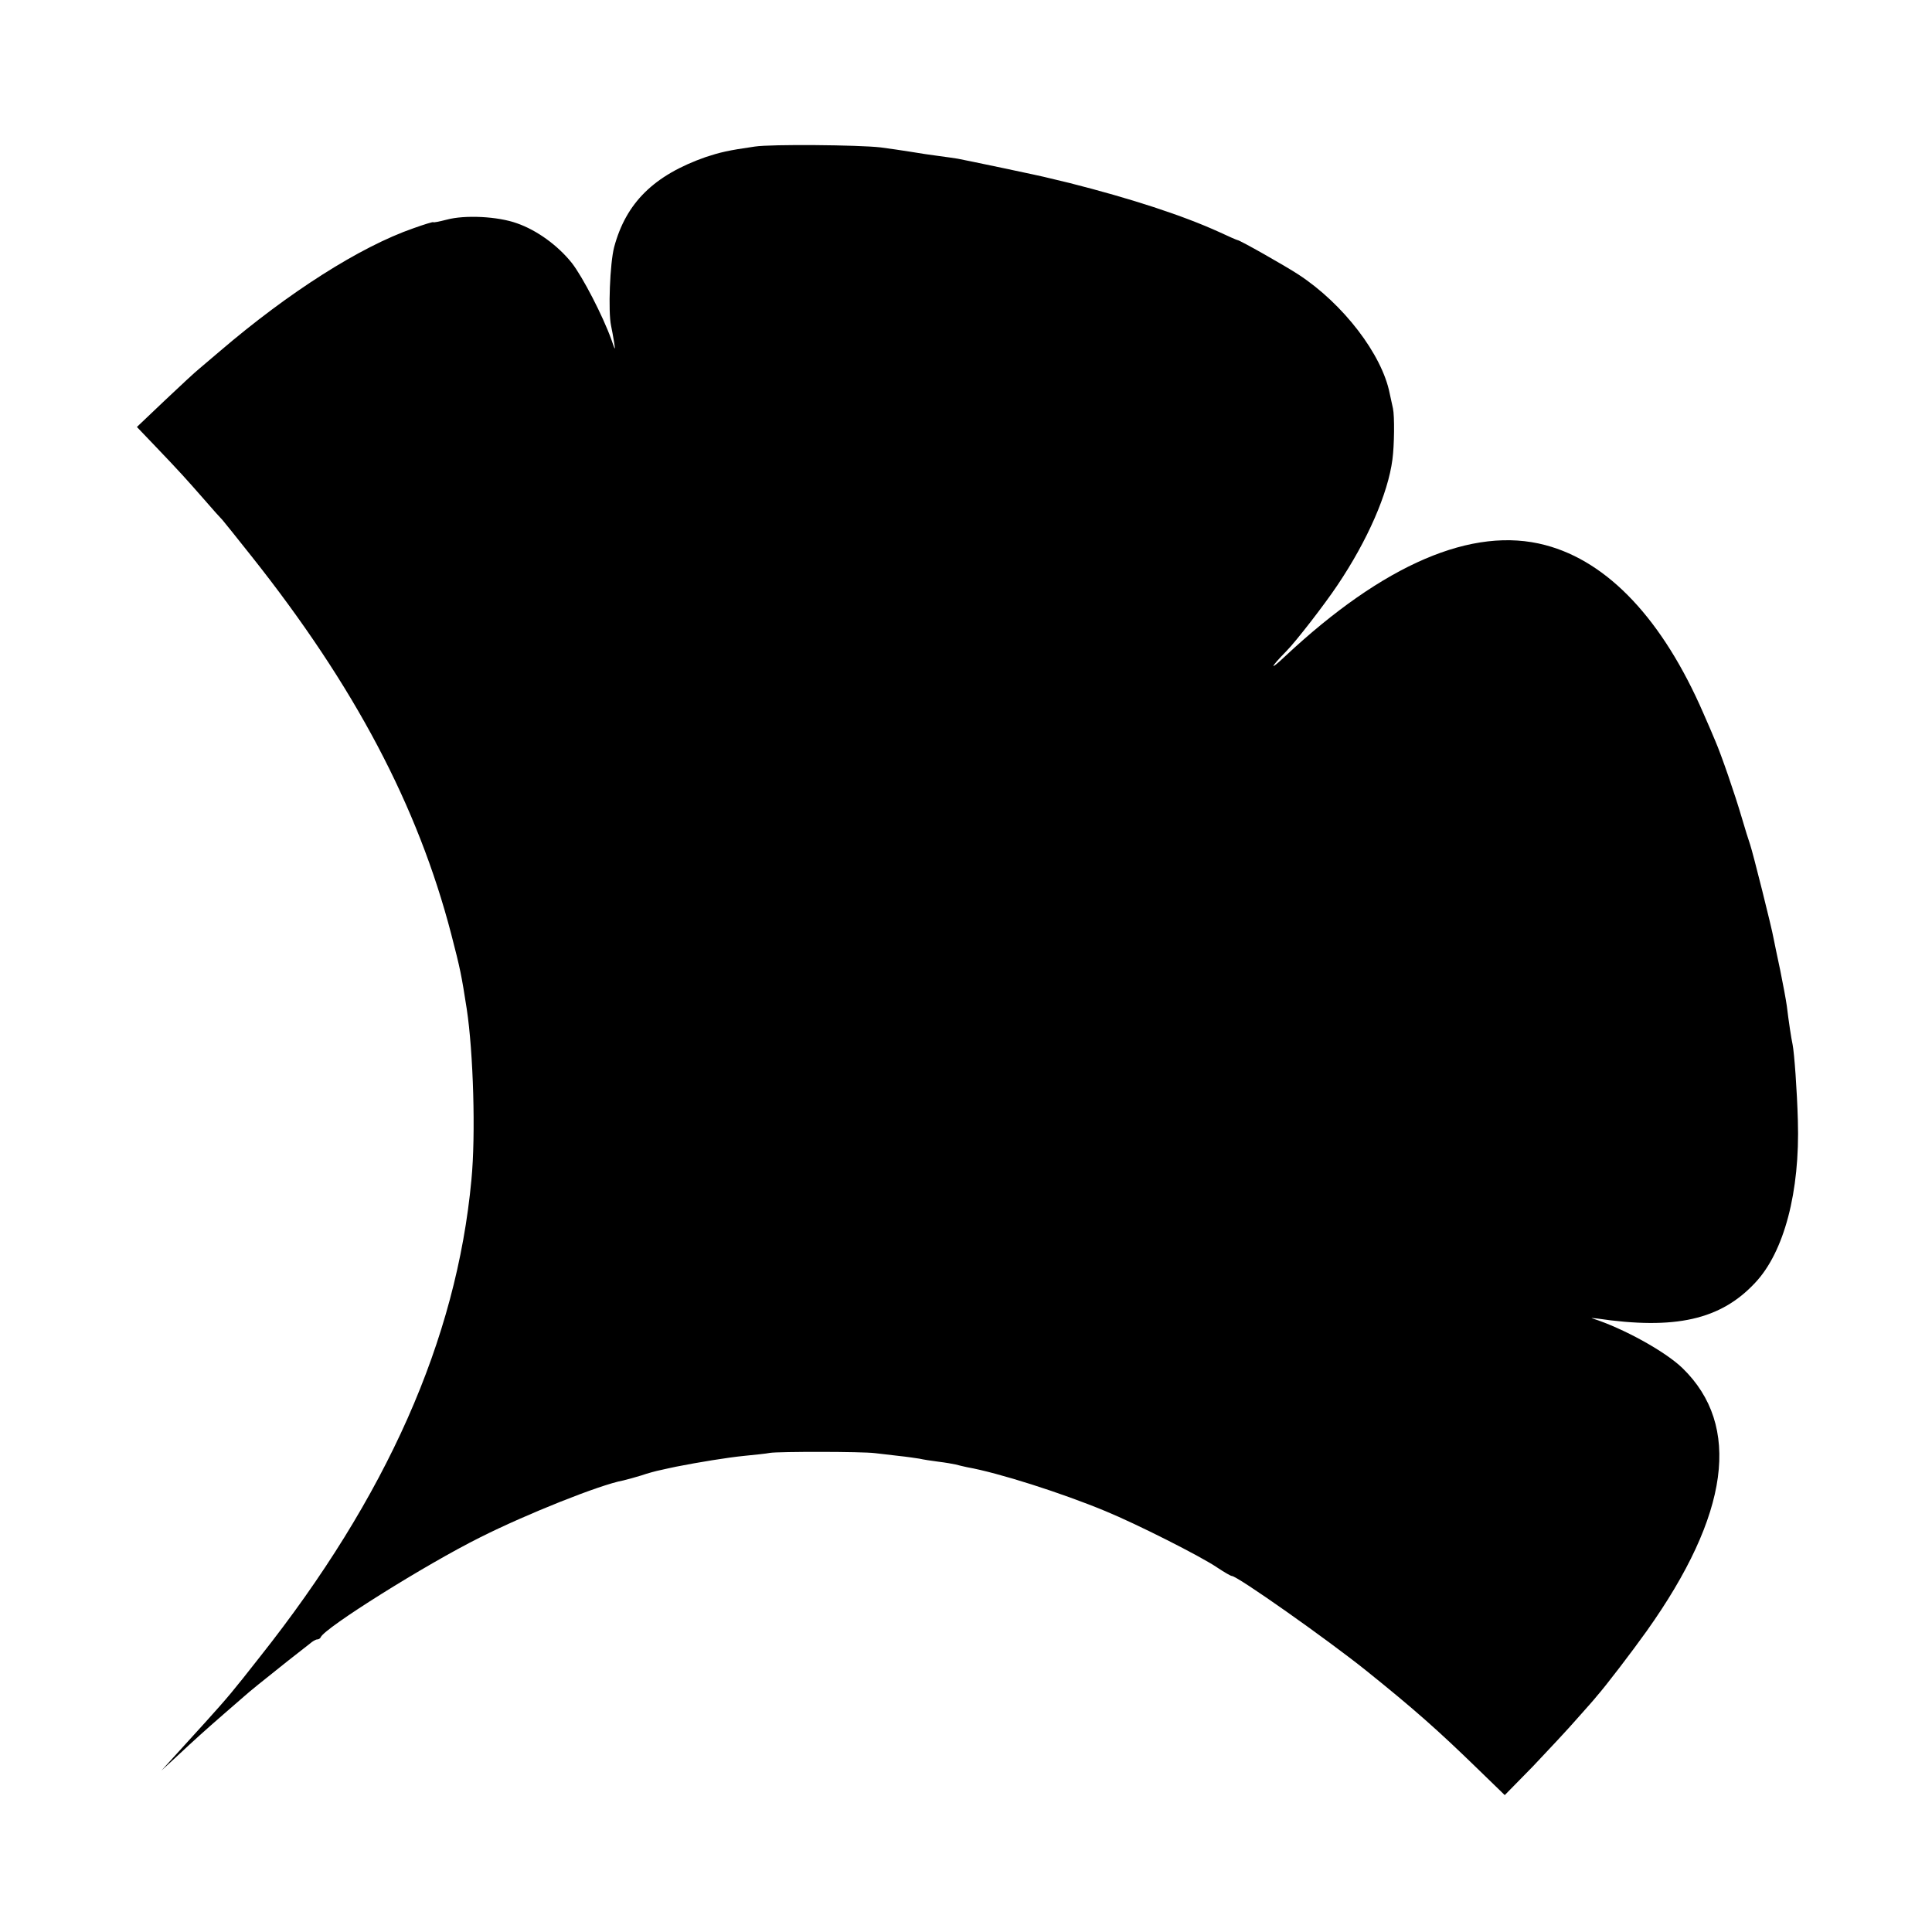
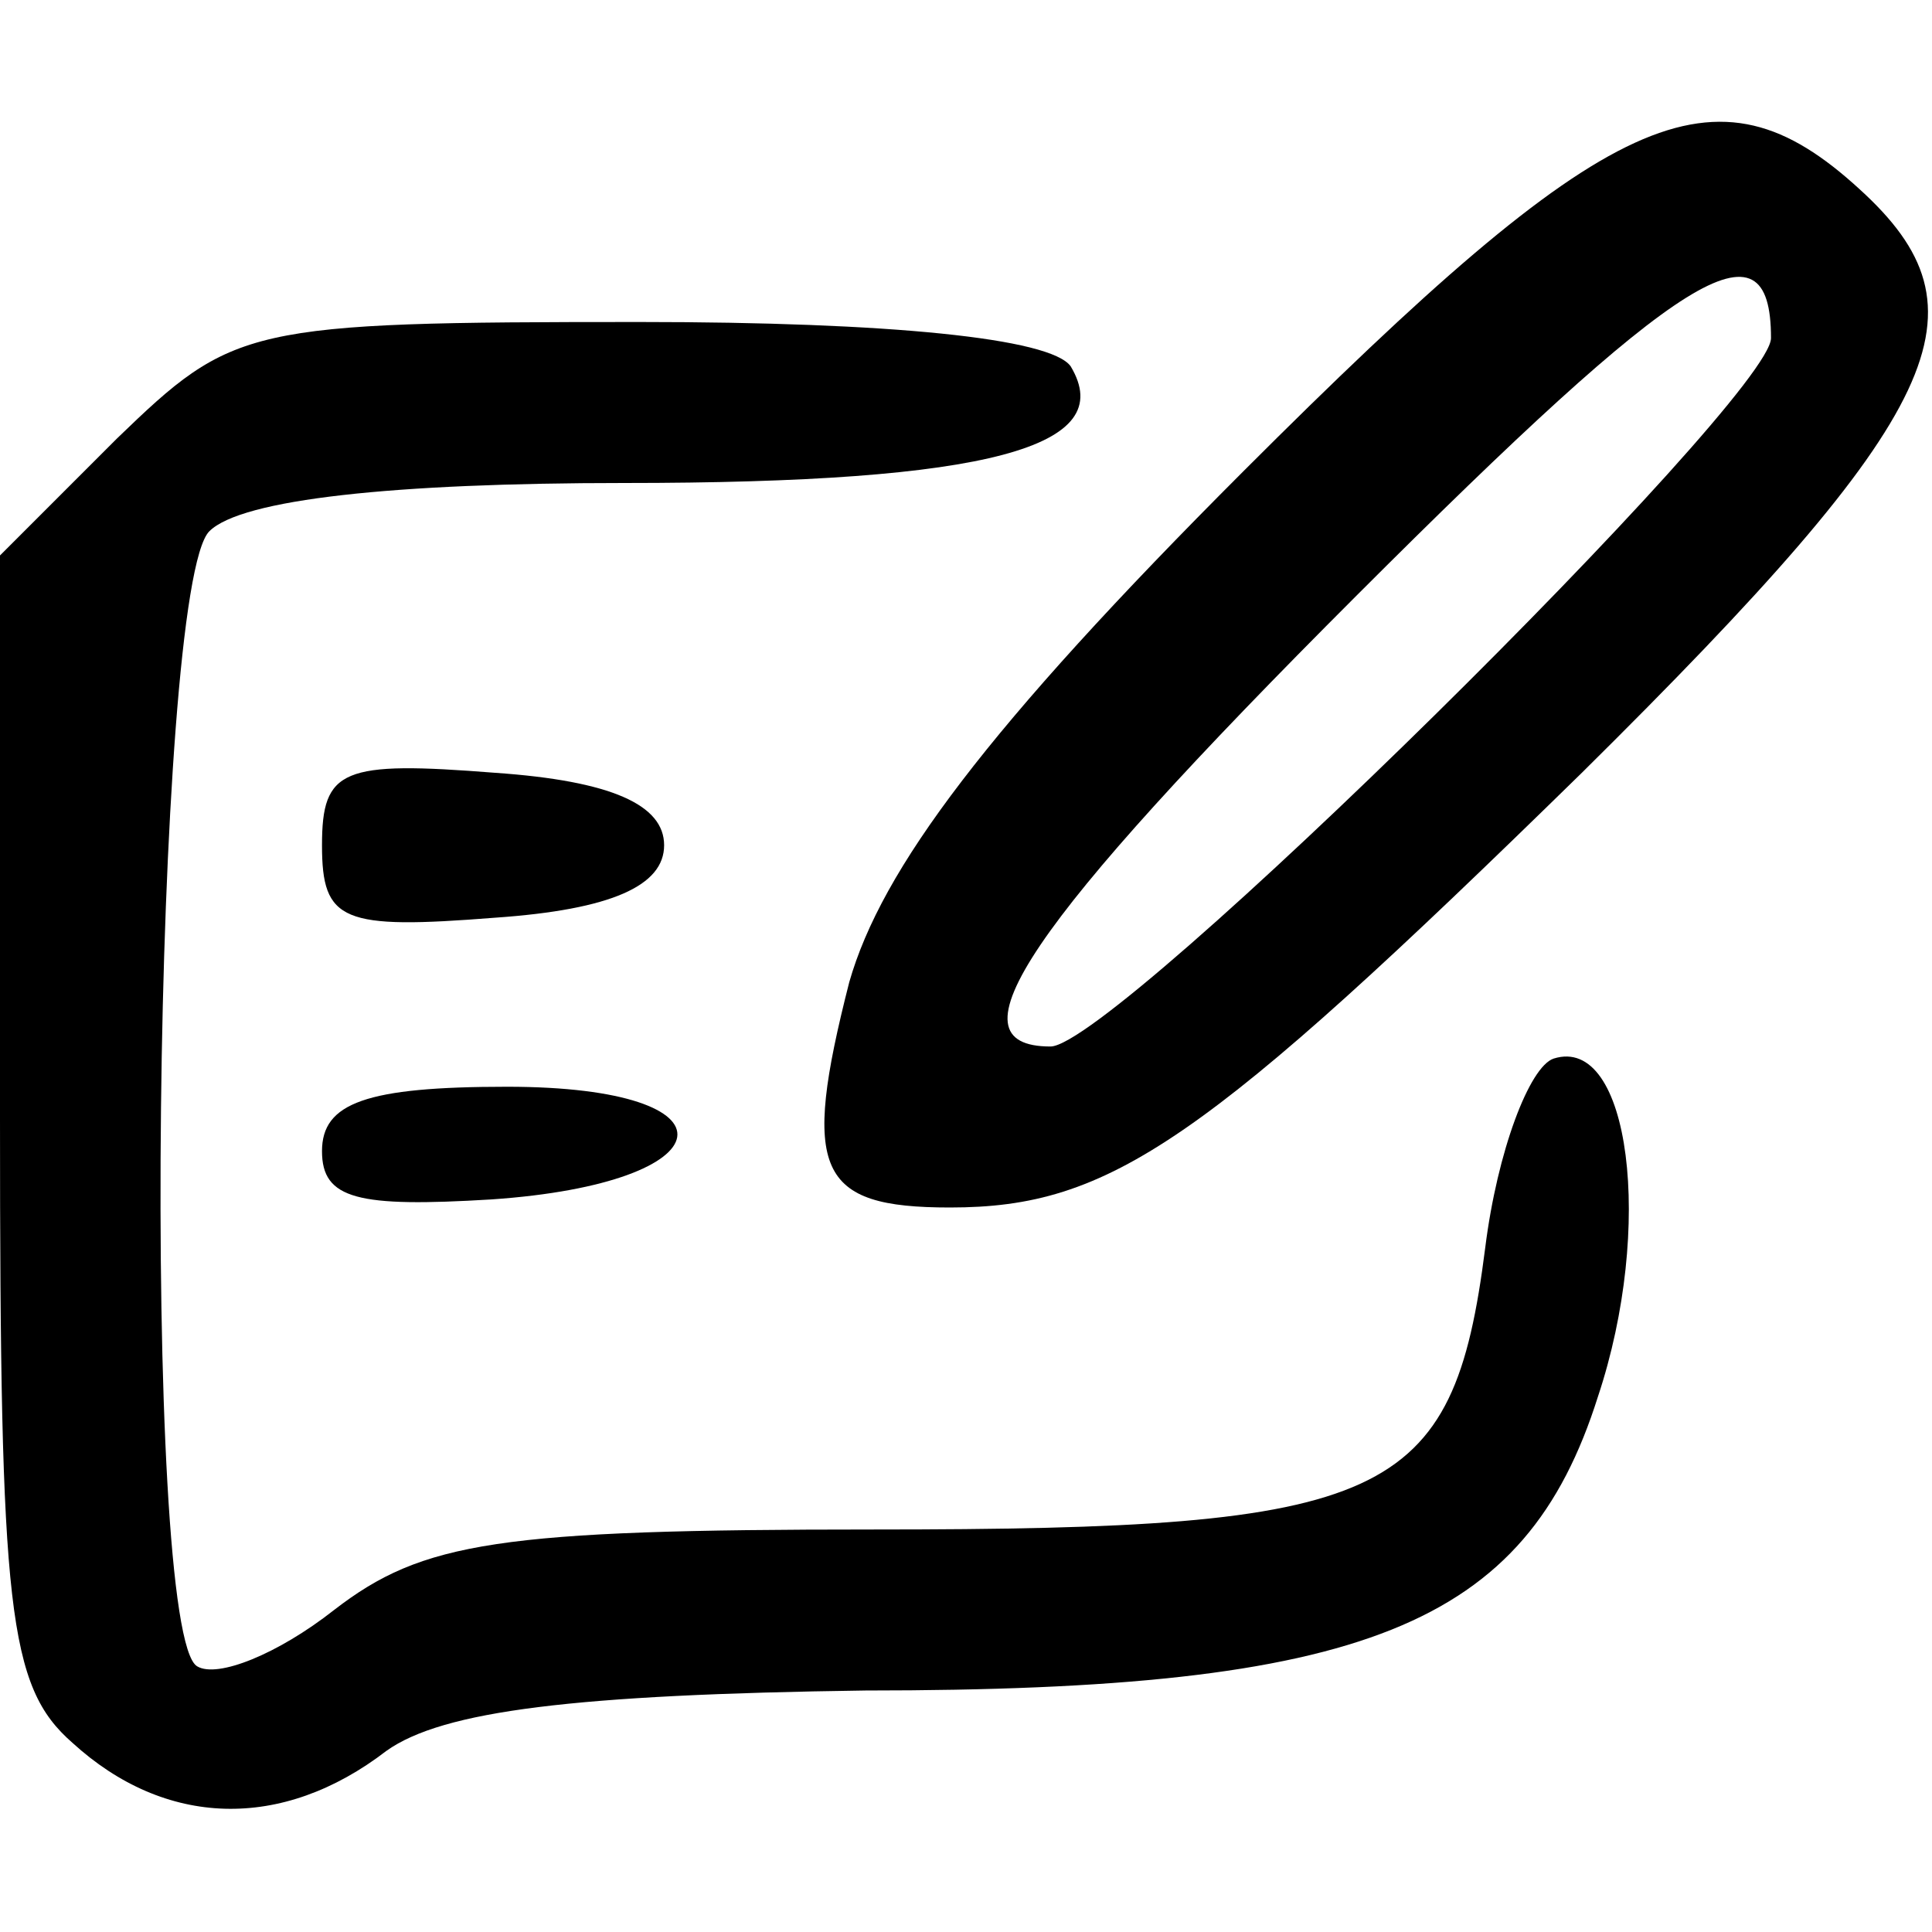
- <svg xmlns="http://www.w3.org/2000/svg" version="1.0" width="700pt" height="700pt" viewBox="0 0 700 700" preserveAspectRatio="xMidYMid meet">
-   <g transform="translate(0,700) scale(0.1,-0.1)" fill="#000000" stroke="none">
-     <path d="M2735 6469 c-98 -14 -126 -21 -178 -38 -188 -66 -289 -166 -332 -327 -15 -58 -22 -232 -11 -284 3 -14 8 -41 11 -60 5 -32 4 -31 -10 10 -31 86 -104 227 -143 277 -51 64 -127 119 -199 144 -69 25 -189 31 -255 13 -27 -7 -48 -11 -48 -9 0 2 -33 -8 -72 -22 -193 -67 -452 -232 -702 -446 -27 -23 -60 -51 -73 -62 -14 -11 -70 -63 -126 -116 l-101 -96 66 -69 c90 -94 114 -121 178 -194 30 -35 60 -68 66 -74 5 -6 53 -65 105 -131 374 -471 603 -905 724 -1370 33 -127 37 -148 56 -270 24 -157 33 -457 17 -620 -54 -579 -307 -1149 -767 -1729 -98 -125 -114 -144 -196 -235 -54 -59 -60 -66 -120 -132 l-40 -44 50 46 c76 71 104 96 175 158 36 31 70 61 76 66 14 13 72 60 154 125 36 28 73 57 83 65 9 8 21 15 26 15 5 0 11 3 13 8 14 34 381 264 578 362 167 84 435 191 518 206 13 3 42 11 65 18 23 8 56 17 72 20 17 4 41 9 55 12 81 16 185 33 245 39 39 4 81 8 95 11 32 5 334 5 380 -1 19 -2 58 -7 86 -10 29 -3 62 -8 75 -10 13 -3 44 -8 69 -11 25 -3 53 -8 62 -10 10 -3 29 -7 42 -10 113 -20 342 -93 501 -159 112 -46 346 -164 406 -205 24 -16 48 -30 52 -30 20 0 346 -230 487 -343 173 -139 259 -215 403 -355 l99 -96 102 104 c55 58 128 136 161 174 33 37 65 73 70 80 32 36 129 163 181 236 301 423 344 745 130 953 -63 61 -216 145 -326 180 -8 2 -1 2 15 0 284 -42 449 -5 574 129 105 111 163 330 155 588 -3 110 -13 245 -19 275 -5 23 -14 82 -21 140 -3 22 -14 81 -24 130 -11 50 -21 101 -24 115 -6 36 -75 311 -85 340 -5 14 -19 59 -31 100 -24 82 -74 227 -95 275 -7 17 -26 62 -43 100 -147 339 -345 550 -573 610 -263 70 -586 -69 -944 -404 -57 -54 -54 -41 5 19 35 35 140 171 186 240 109 162 183 332 199 455 7 51 8 158 2 185 -2 8 -7 33 -12 55 -28 141 -168 324 -330 430 -47 31 -213 125 -221 125 -2 0 -32 13 -66 29 -134 61 -322 122 -543 178 -33 8 -67 16 -75 18 -25 7 -303 65 -330 70 -14 2 -45 7 -70 10 -25 3 -70 10 -100 15 -30 5 -80 12 -110 16 -79 9 -396 12 -455 3z" />
+ <svg xmlns="http://www.w3.org/2000/svg" version="1.0" width="48pt" height="48pt" viewBox="0 0 48 48" preserveAspectRatio="xMidYMid meet">
+   <g transform="translate(0,48) scale(0.1,-0.1)" fill="#000000" stroke="none">
+     <path d="M309 363 c-64 -64 -90 -99 -98 -127 -12 -47 -8 -56 25 -56 40 0 63 16 157 108 91 90 102 115 69 145 -36 33 -62 21 -153 -70z m131 33 c0 -15 -163 -176 -179 -176 -26 0 -6 30 76 112 81 81 103 95 103 64z" />
+     <path d="M29 371 l-29 -29 0 -140 c0 -122 2 -141 18 -155 23 -21 52 -22 78 -2 14 10 47 14 119 15 124 0 164 16 182 73 14 42 8 90 -11 84 -6 -2 -14 -23 -17 -47 -8 -63 -24 -70 -152 -70 -93 0 -112 -3 -134 -20 -14 -11 -29 -17 -34 -14 -14 8 -11 268 3 282 8 8 46 12 103 12 91 0 123 9 111 29 -5 7 -45 11 -107 11 -98 0 -101 -1 -130 -29z" />
+     <path d="M80 270 c0 -19 5 -21 43 -18 29 2 42 8 42 18 0 10 -13 16 -42 18 -38 3 -43 1 -43 -18z" />
+     <path d="M80 194 c0 -12 9 -14 42 -12 59 4 63 28 4 28 -35 0 -46 -4 -46 -16z" />
  </g>
</svg>
